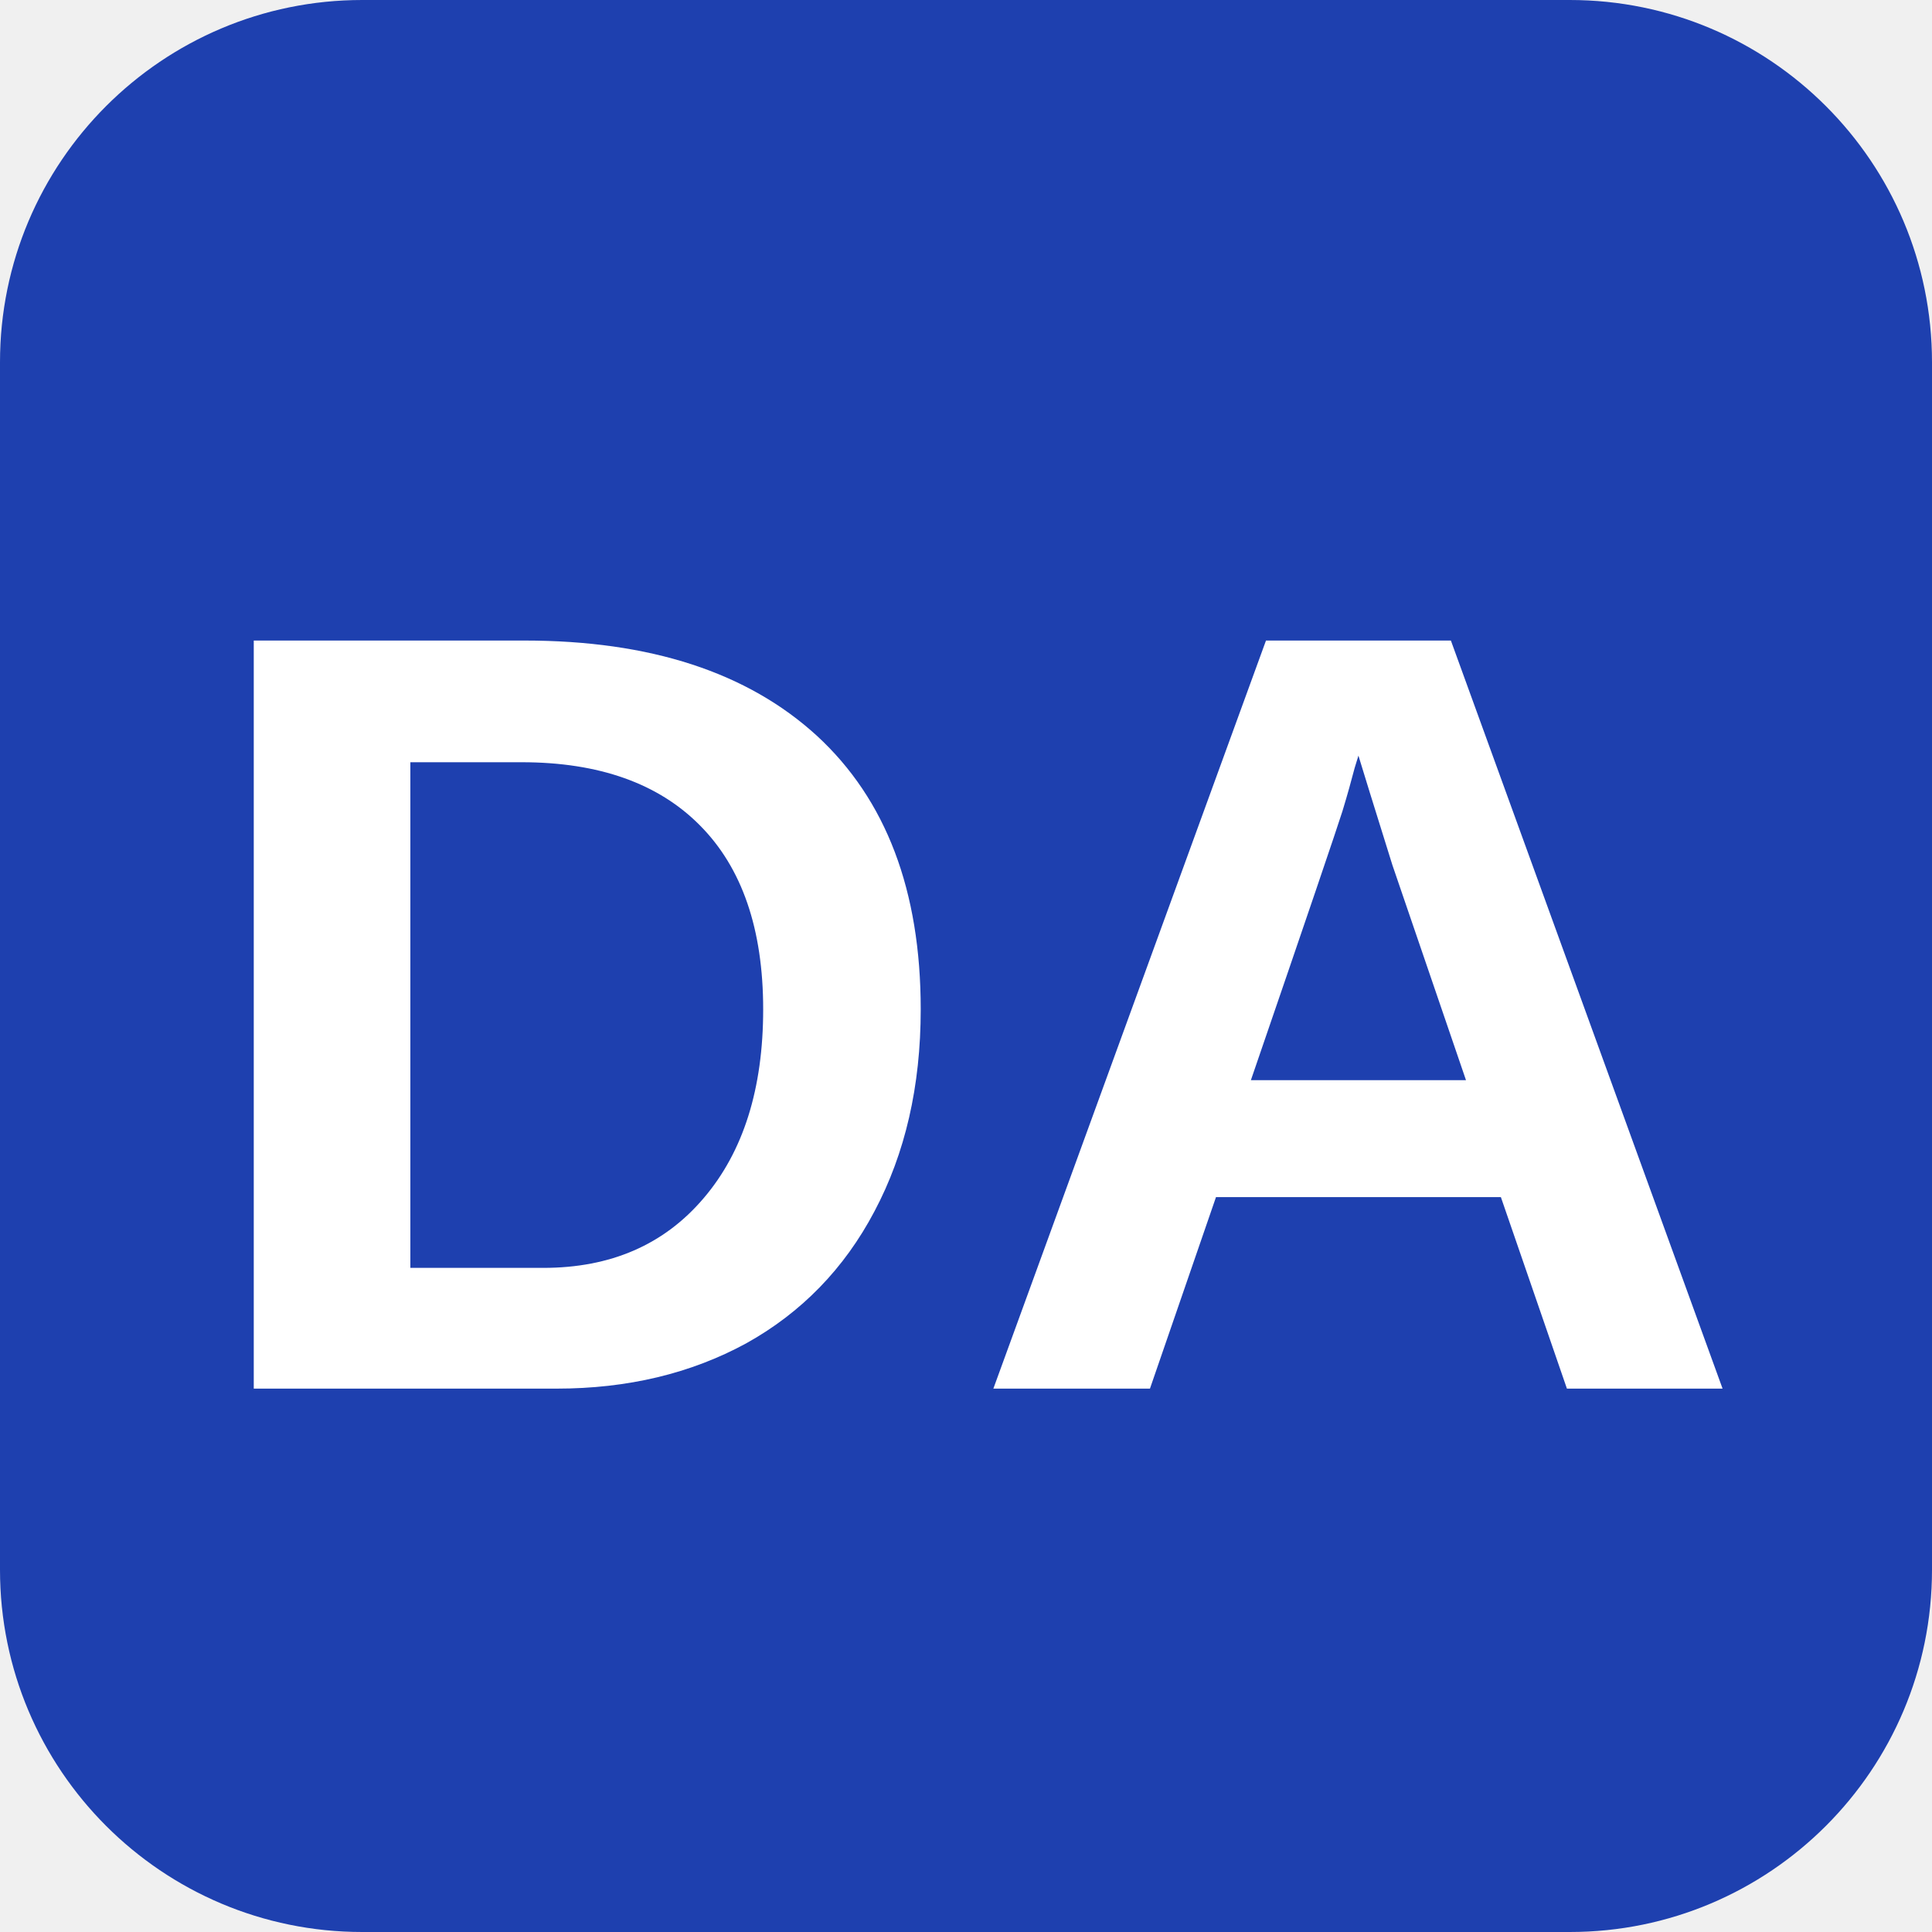
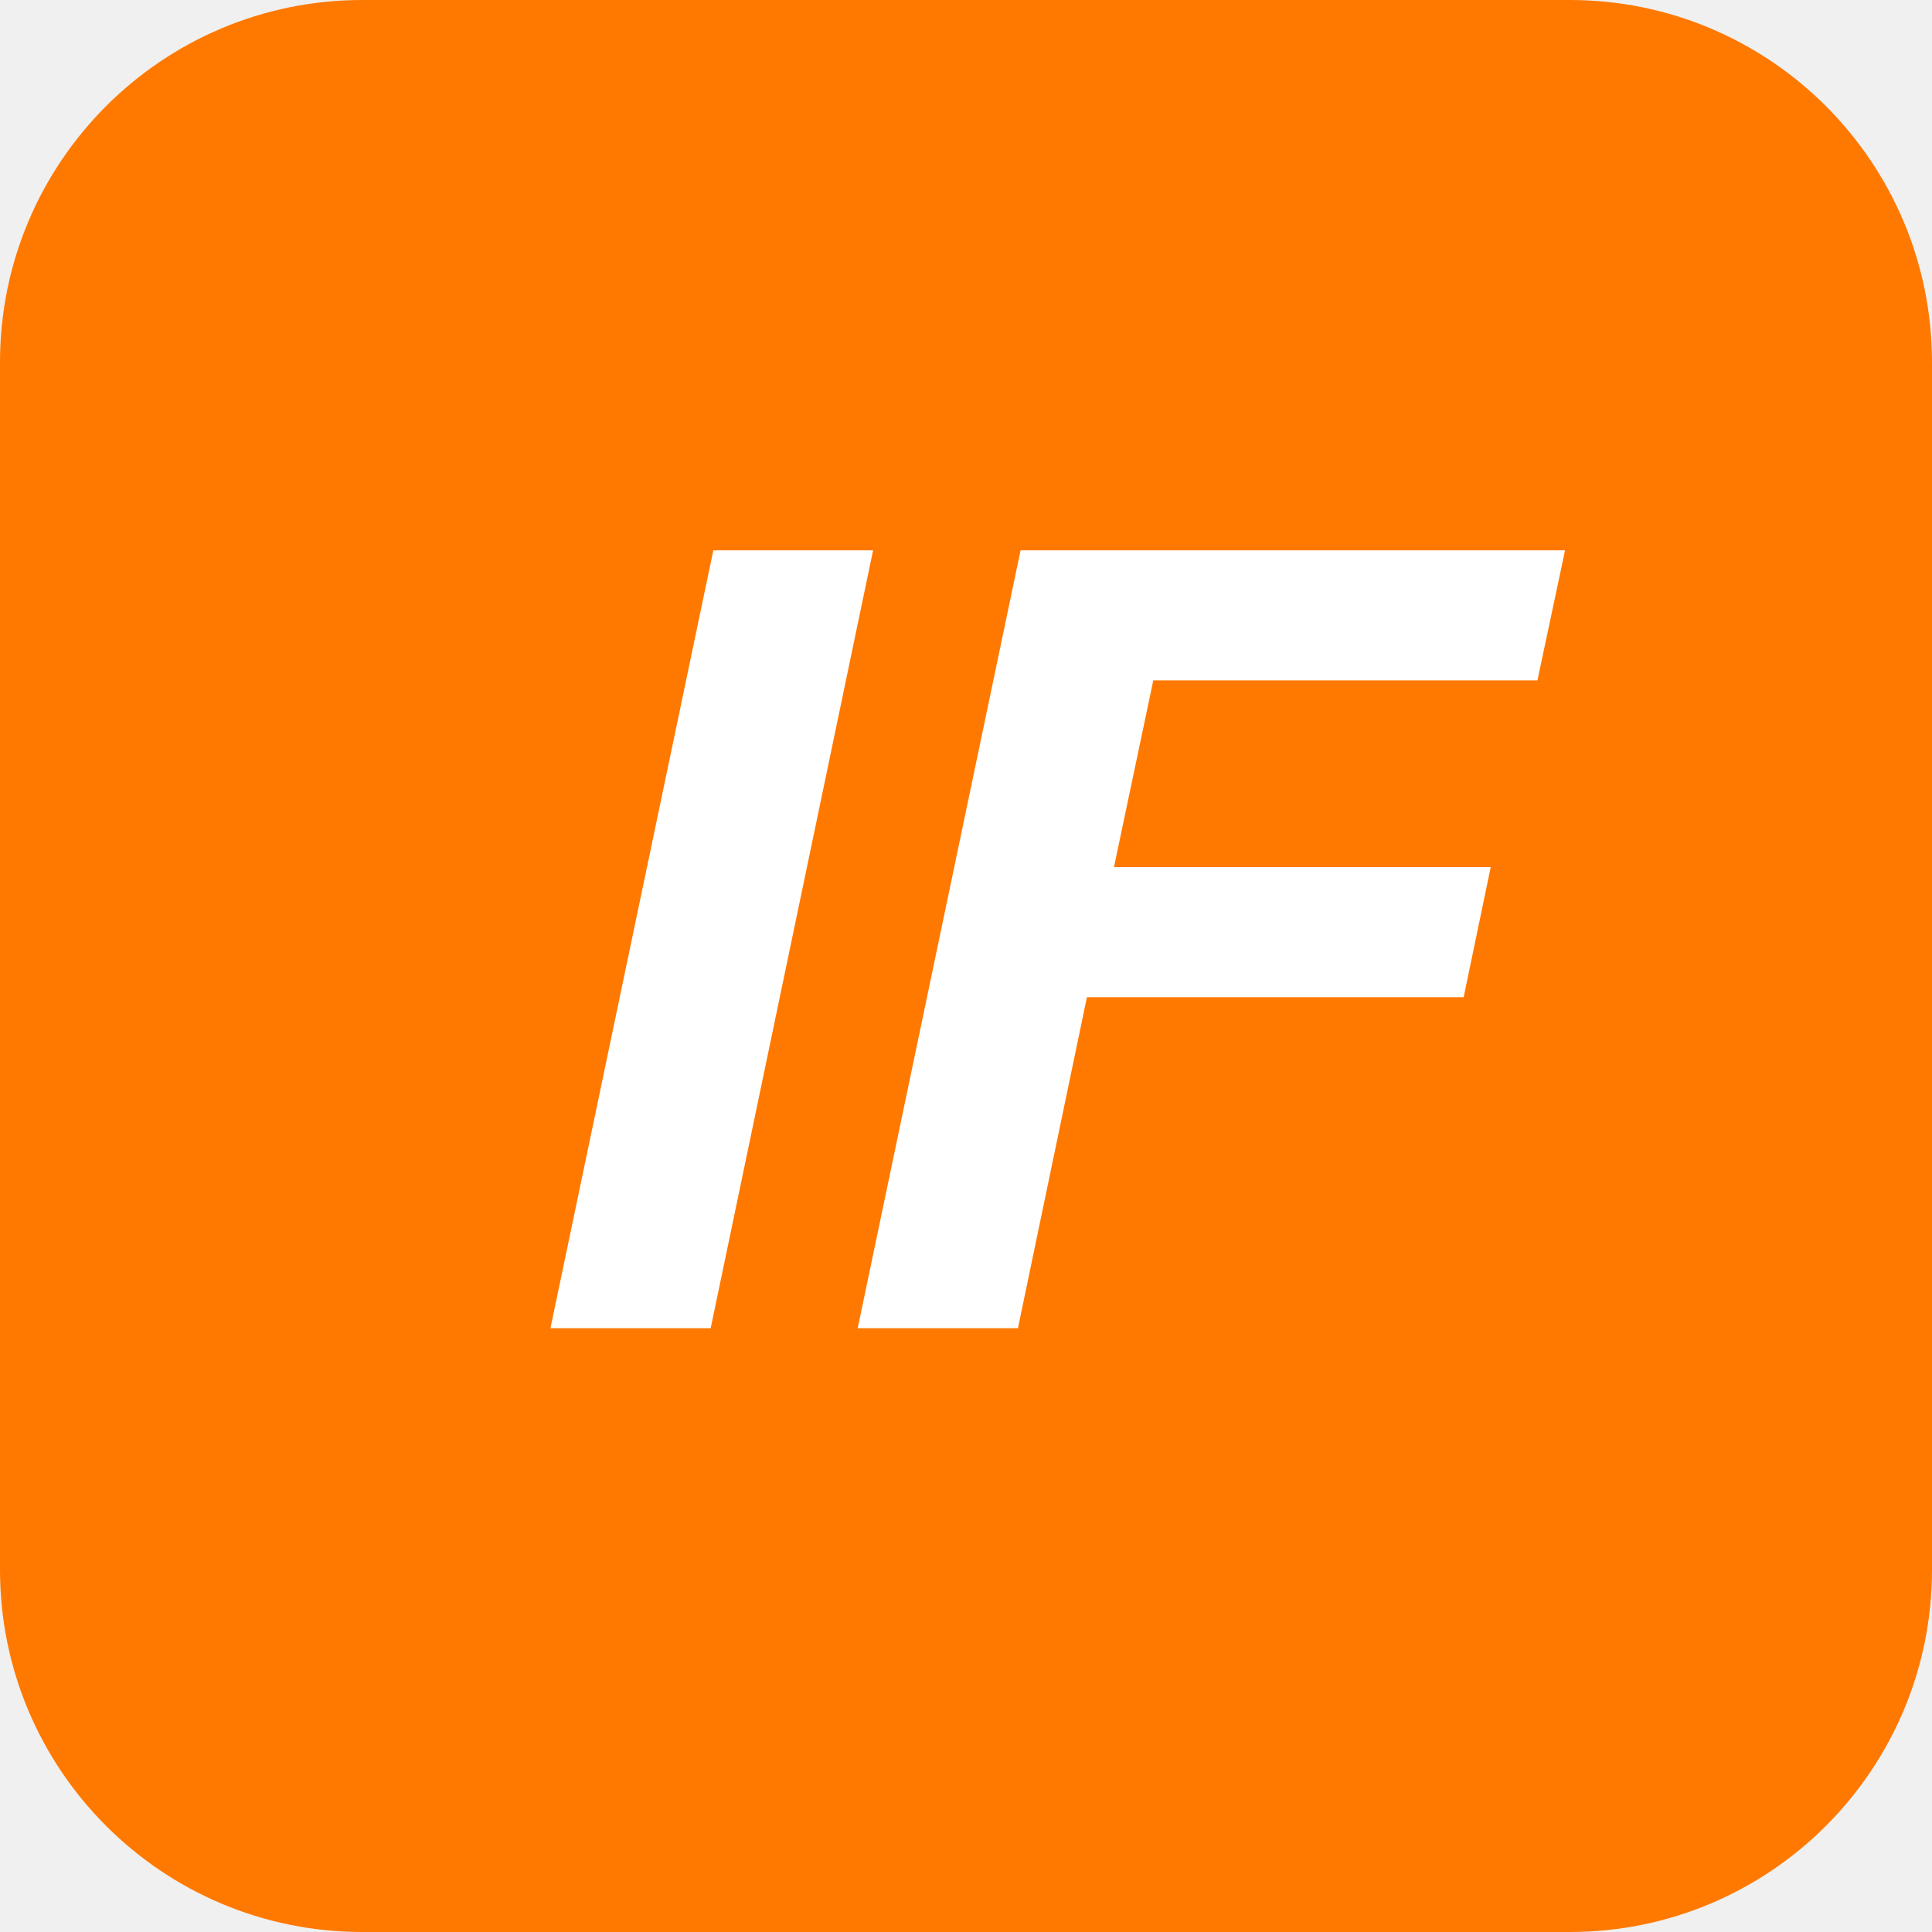
<svg xmlns="http://www.w3.org/2000/svg" width="32" height="32" viewBox="0 0 32 32" fill="none">
-   <rect width="32" height="32" rx="6" fill="#1e40af" />
-   <text x="16" y="23" font-family="Arial, sans-serif" font-size="18" font-weight="bold" text-anchor="middle" fill="#ffffff">DA</text>
+   <g clip-path="url(#clip0_68_175)">
+     <path d="M26 0H6C2.686 0 0 2.686 0 6V26C0 29.314 2.686 32 6 32H26C29.314 32 32 29.314 32 26V6C32 2.686 29.314 0 26 0Z" fill="#FF7900" />
+     <path d="M9.117 22L11.815 9.115H14.461L11.771 22H9.117ZM14.206 22L16.904 9.115H25.922L25.465 11.269H19.102L18.451 14.362H24.691L24.243 16.516H18.003L16.86 22H14.206Z" fill="white" />
+   </g>
+   <defs>
+     <clipPath id="clip0_68_175">
+       <rect width="32" height="32" fill="white" />
+     </clipPath>
+   </defs>
</svg>
